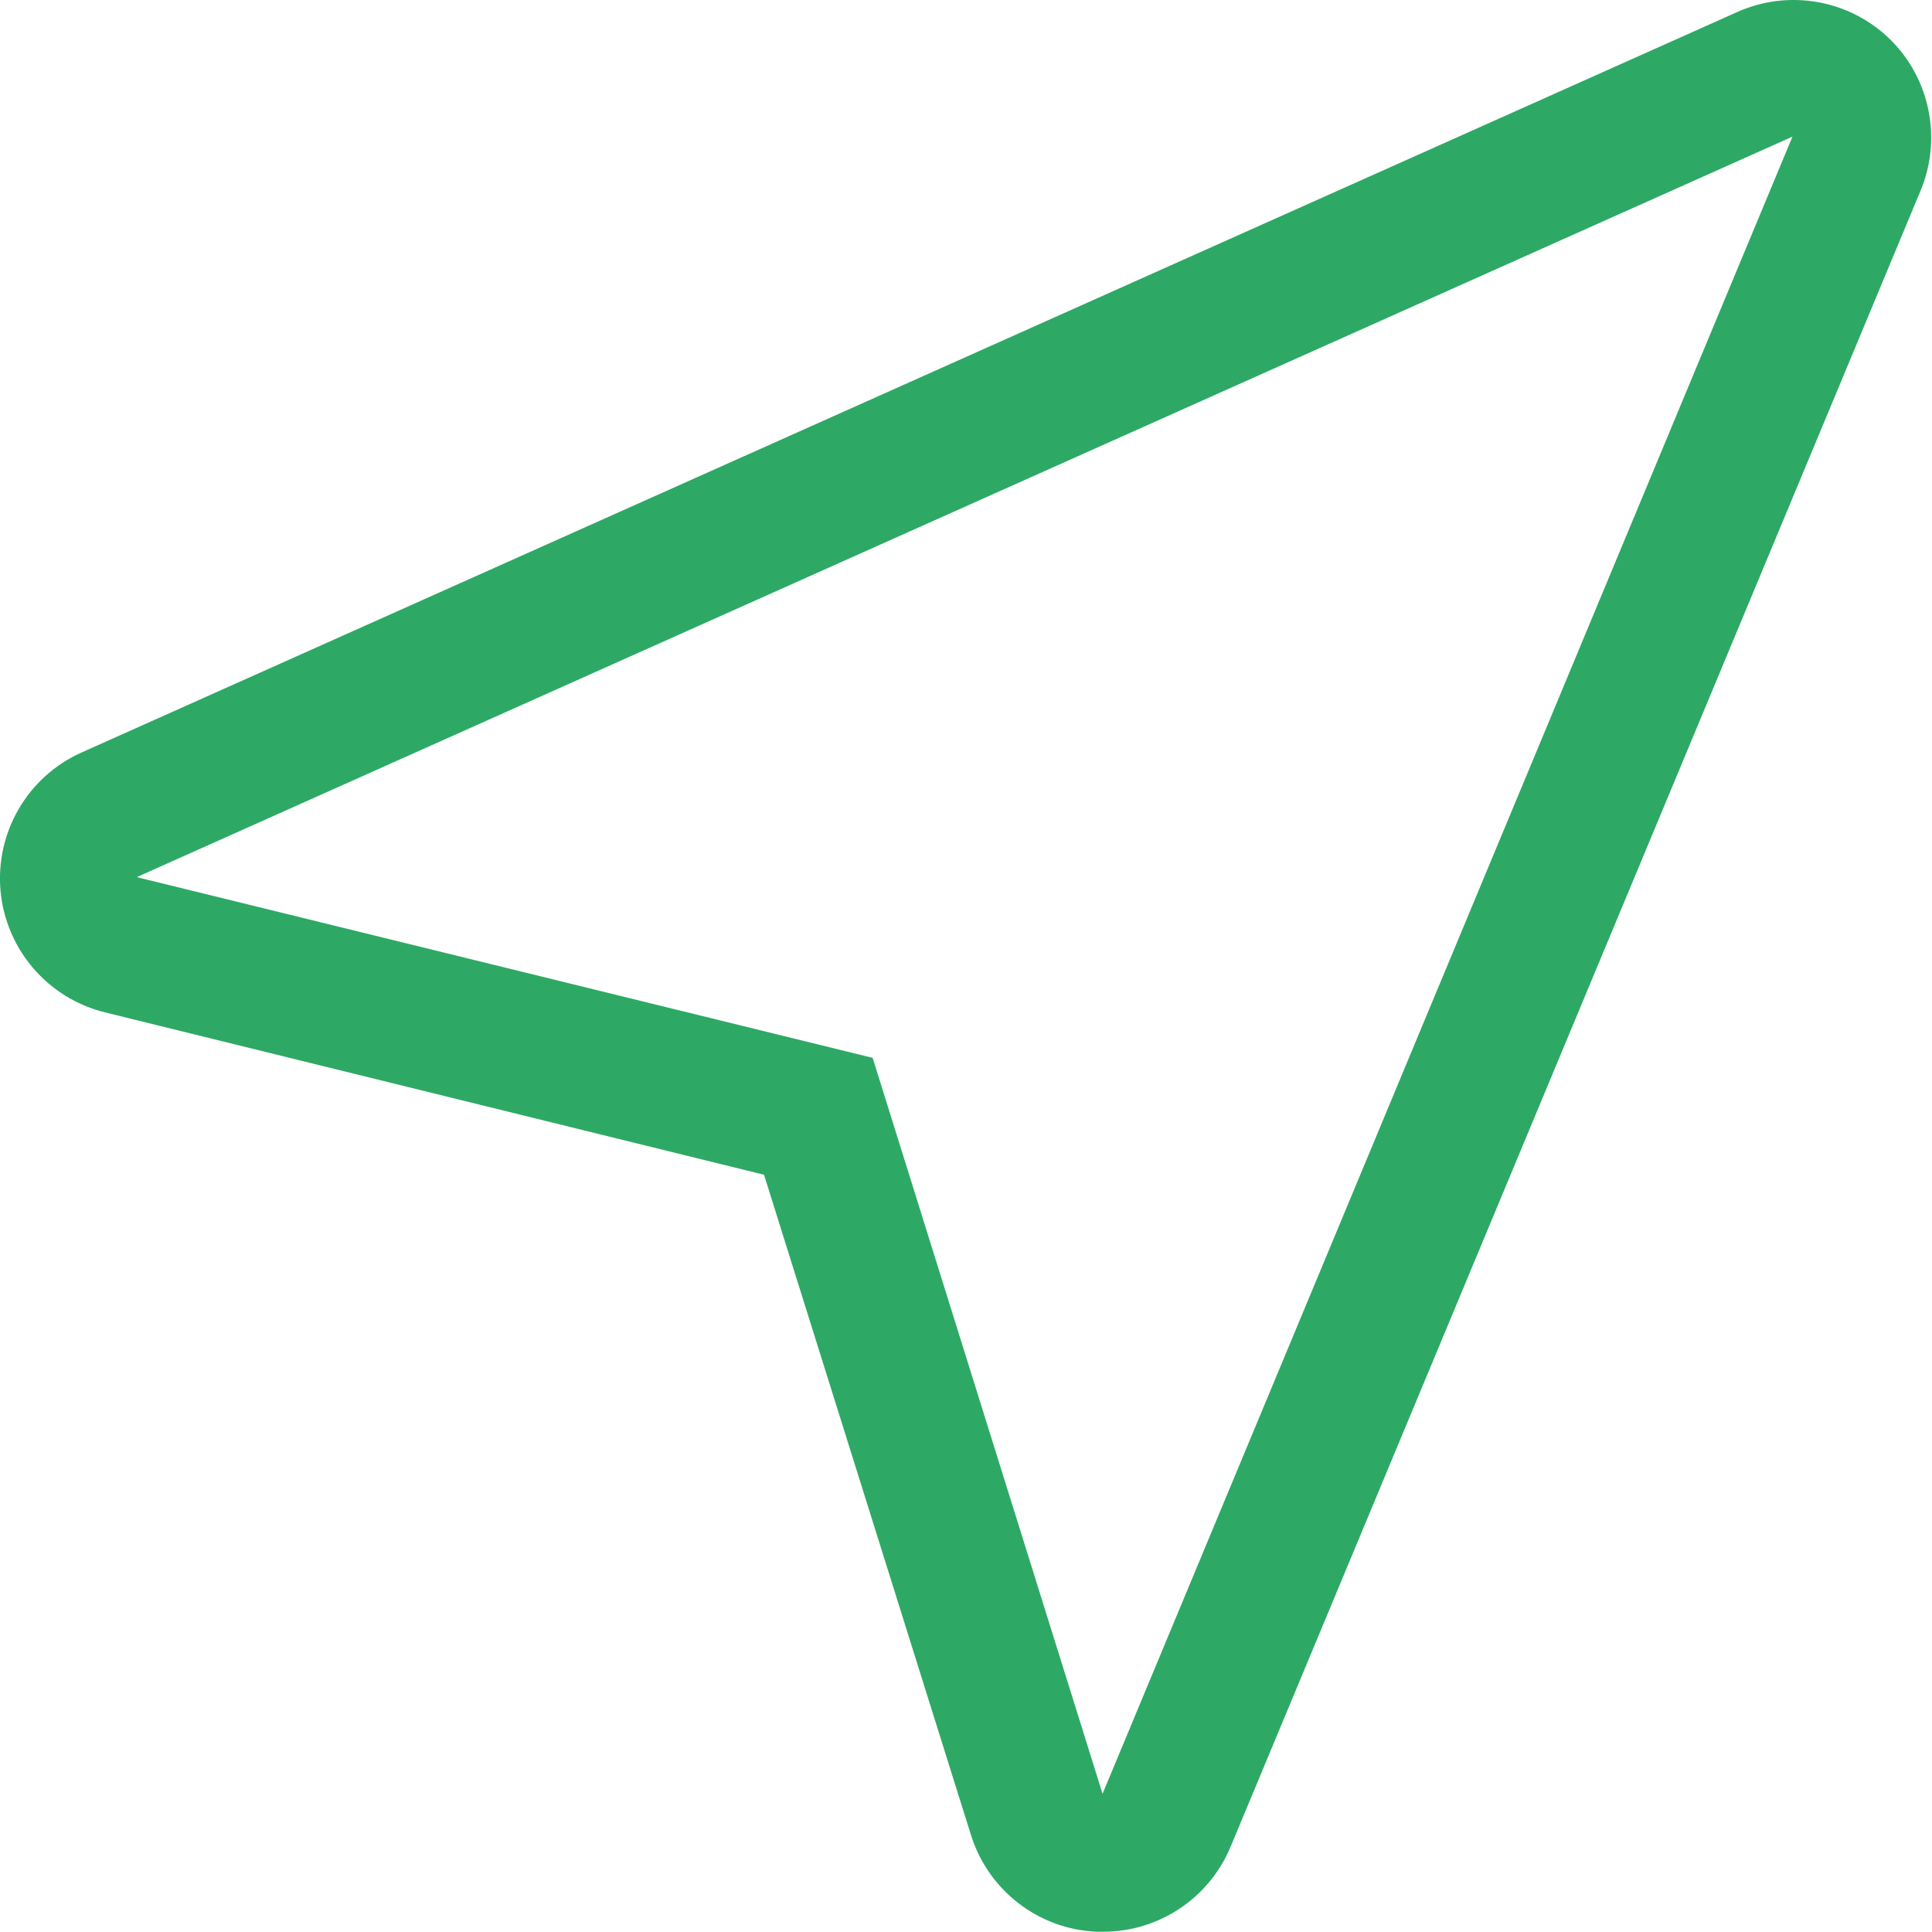
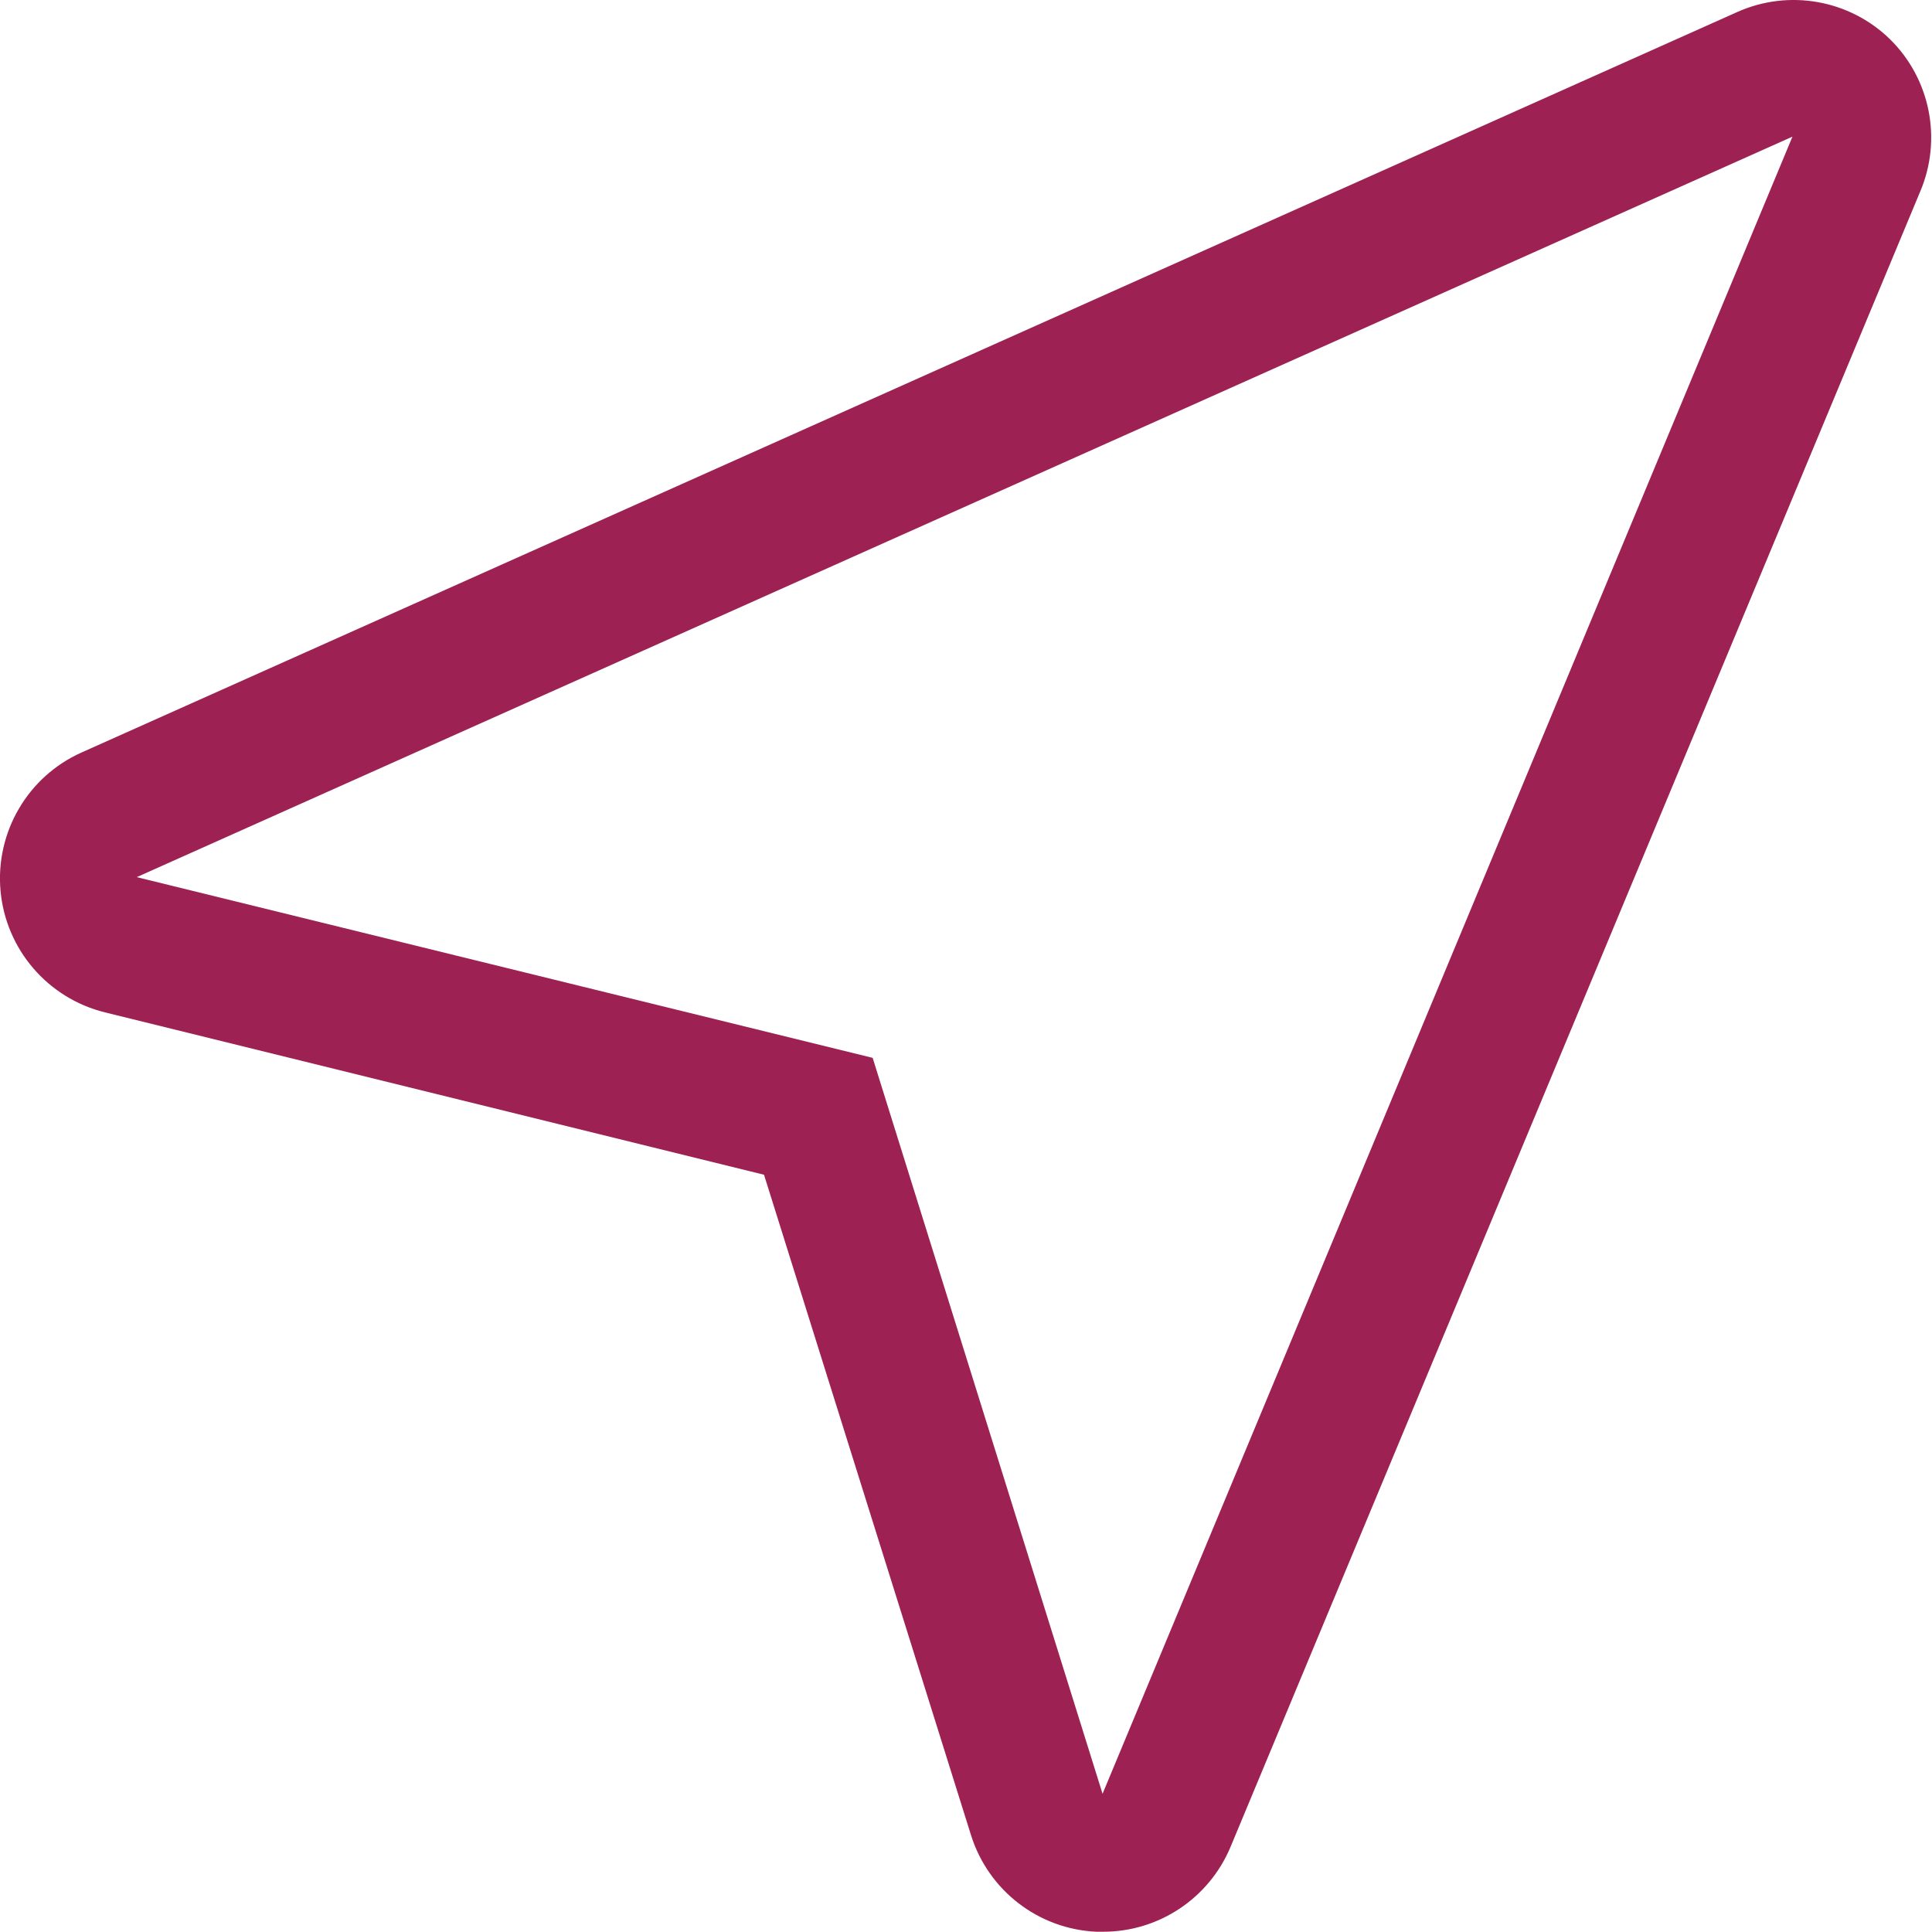
<svg xmlns="http://www.w3.org/2000/svg" width="22" height="22" viewBox="0 0 22 22" fill="none">
-   <path fill-rule="evenodd" clip-rule="evenodd" d="M21.521 0.446C21.059 -0.004 20.37 -0.126 19.782 0.137L0.928 8.569C0.316 8.843 -0.054 9.476 0.006 10.144C0.067 10.812 0.544 11.367 1.195 11.528L8.7 13.377L11.057 20.897C11.255 21.528 11.826 21.968 12.486 21.997H12.56C13.194 21.998 13.765 21.618 14.011 21.034L21.866 2.18C22.118 1.586 21.981 0.898 21.521 0.446ZM12.555 20.426L9.937 12.046L1.557 9.988L20.411 1.556L12.555 20.426Z" fill="#2DA965" />
+   <path fill-rule="evenodd" clip-rule="evenodd" d="M21.521 0.446C21.059 -0.004 20.37 -0.126 19.782 0.137L0.928 8.569C0.316 8.843 -0.054 9.476 0.006 10.144C0.067 10.812 0.544 11.367 1.195 11.528L8.7 13.377L11.057 20.897C11.255 21.528 11.826 21.968 12.486 21.997H12.56C13.194 21.998 13.765 21.618 14.011 21.034L21.866 2.18C22.118 1.586 21.981 0.898 21.521 0.446ZM12.555 20.426L9.937 12.046L1.557 9.988L20.411 1.556L12.555 20.426Z" fill="#9d2153" />
</svg>
